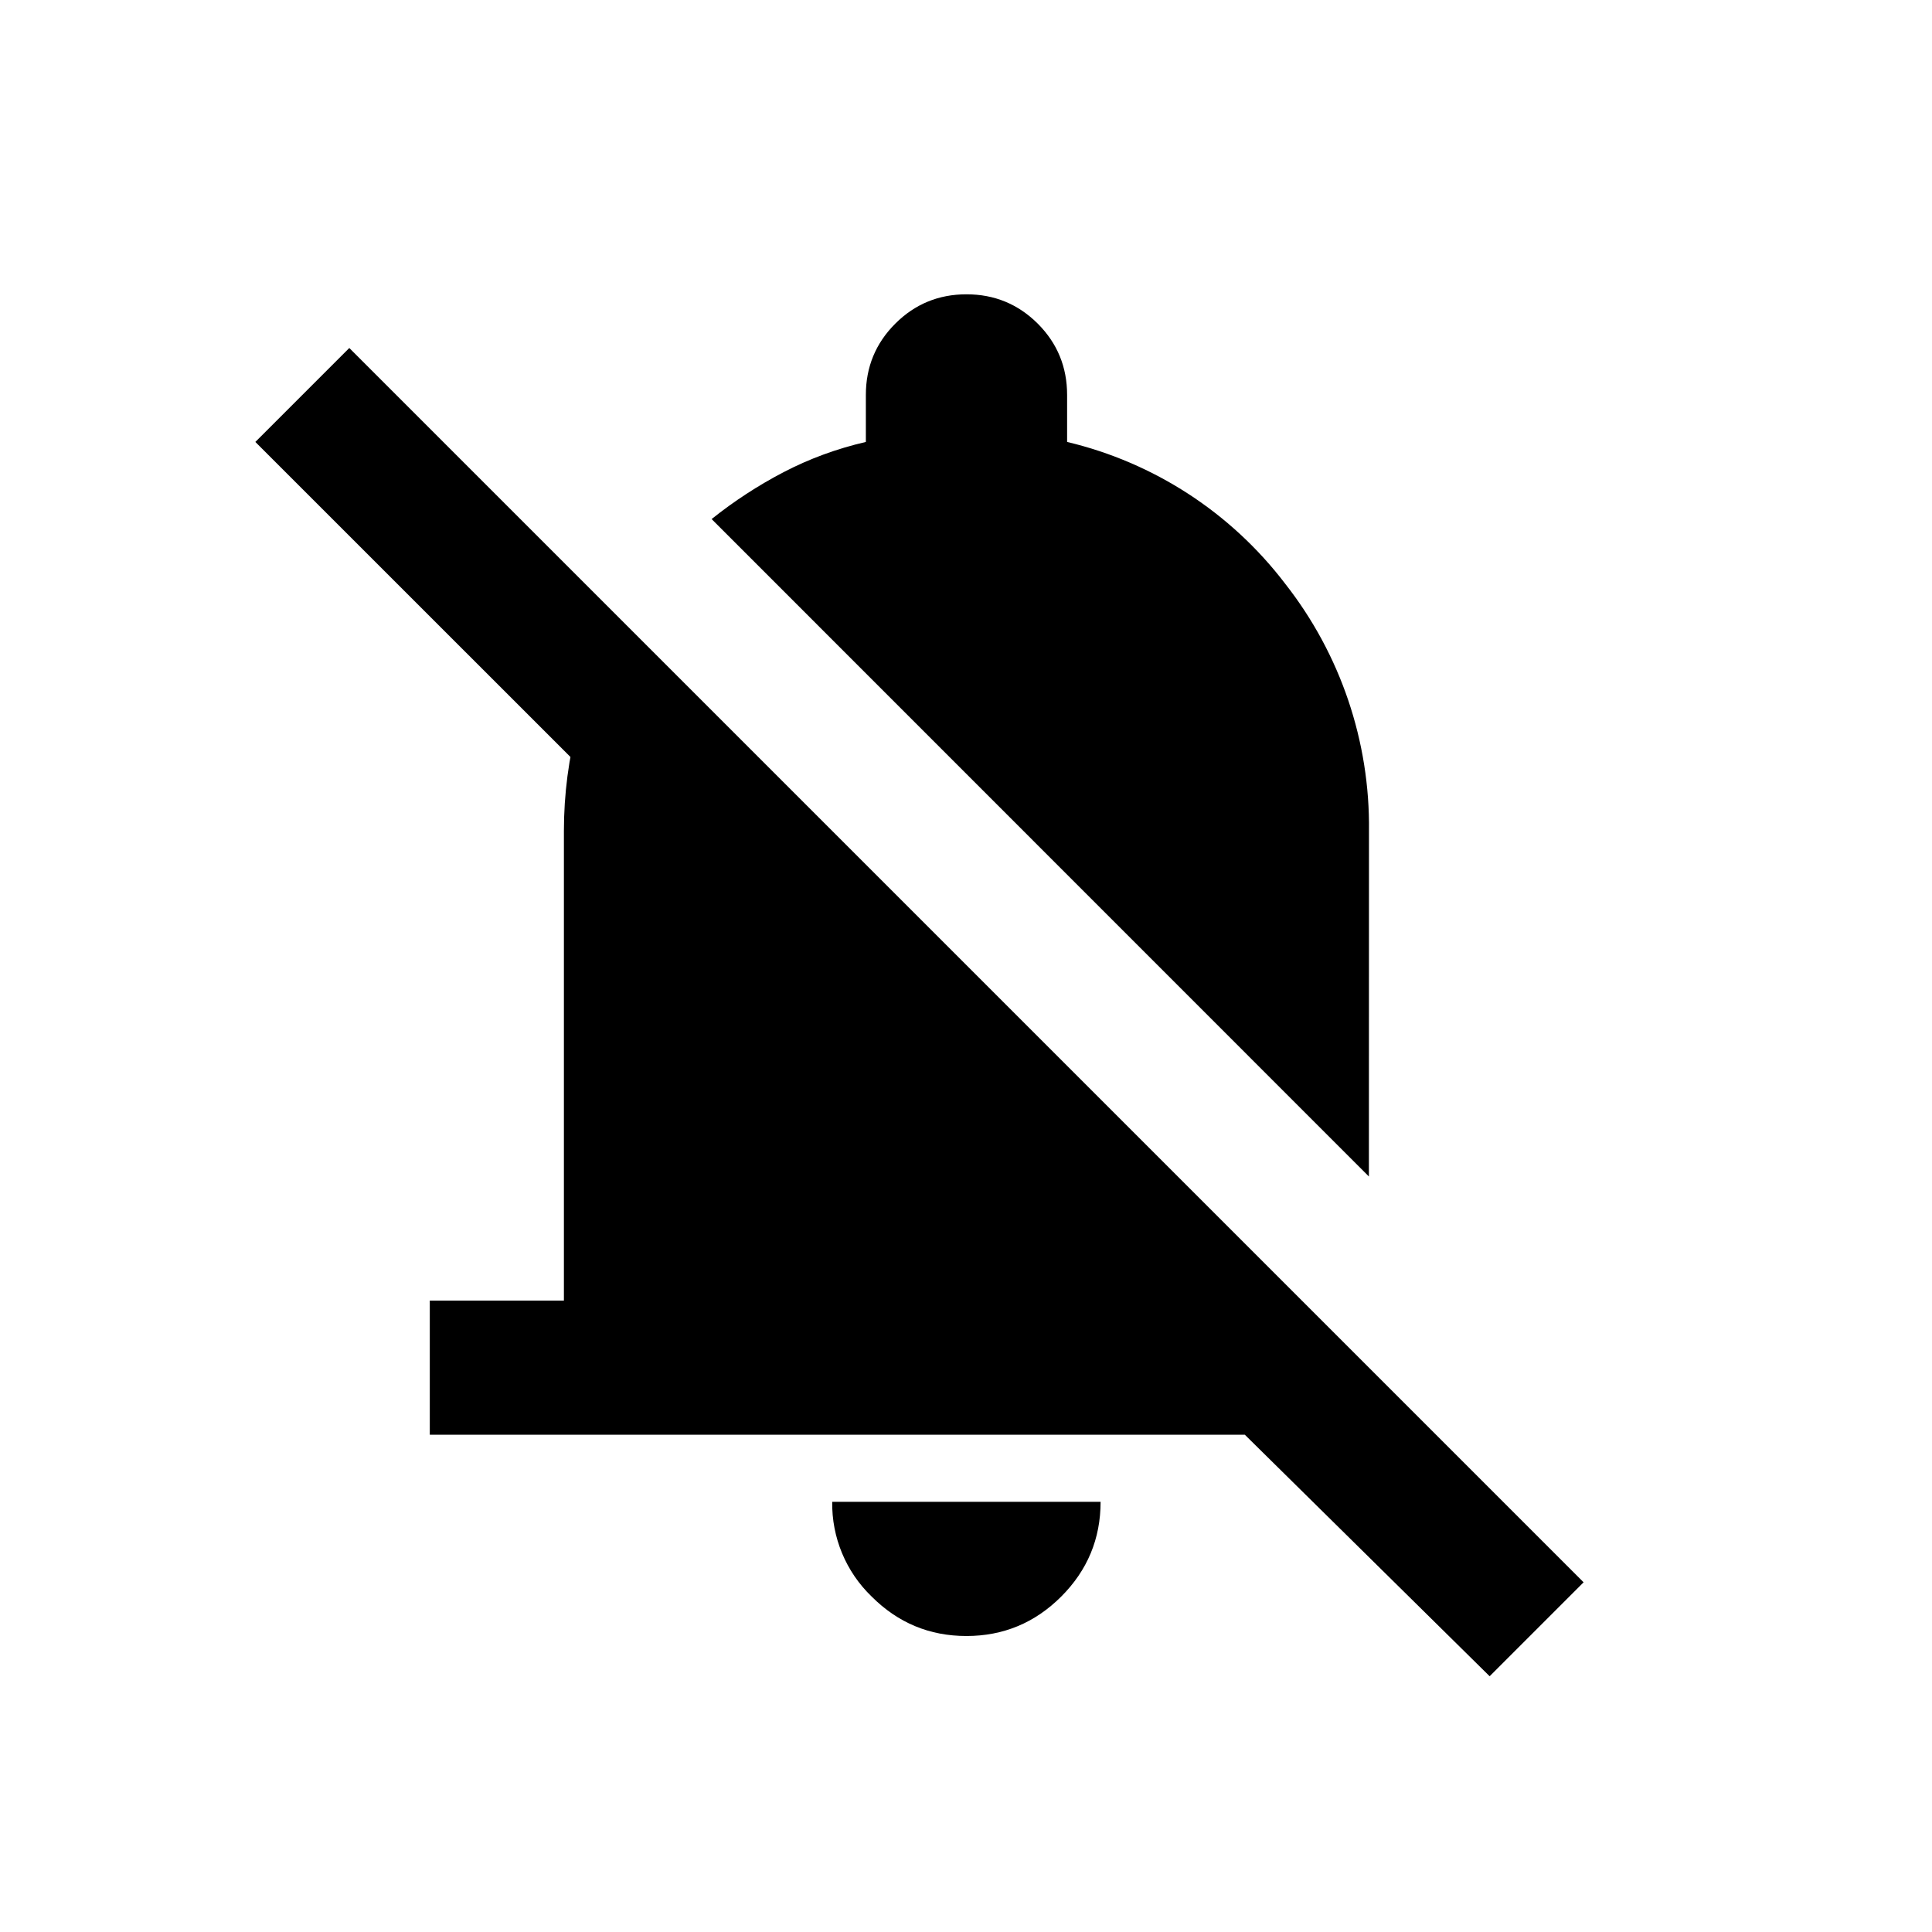
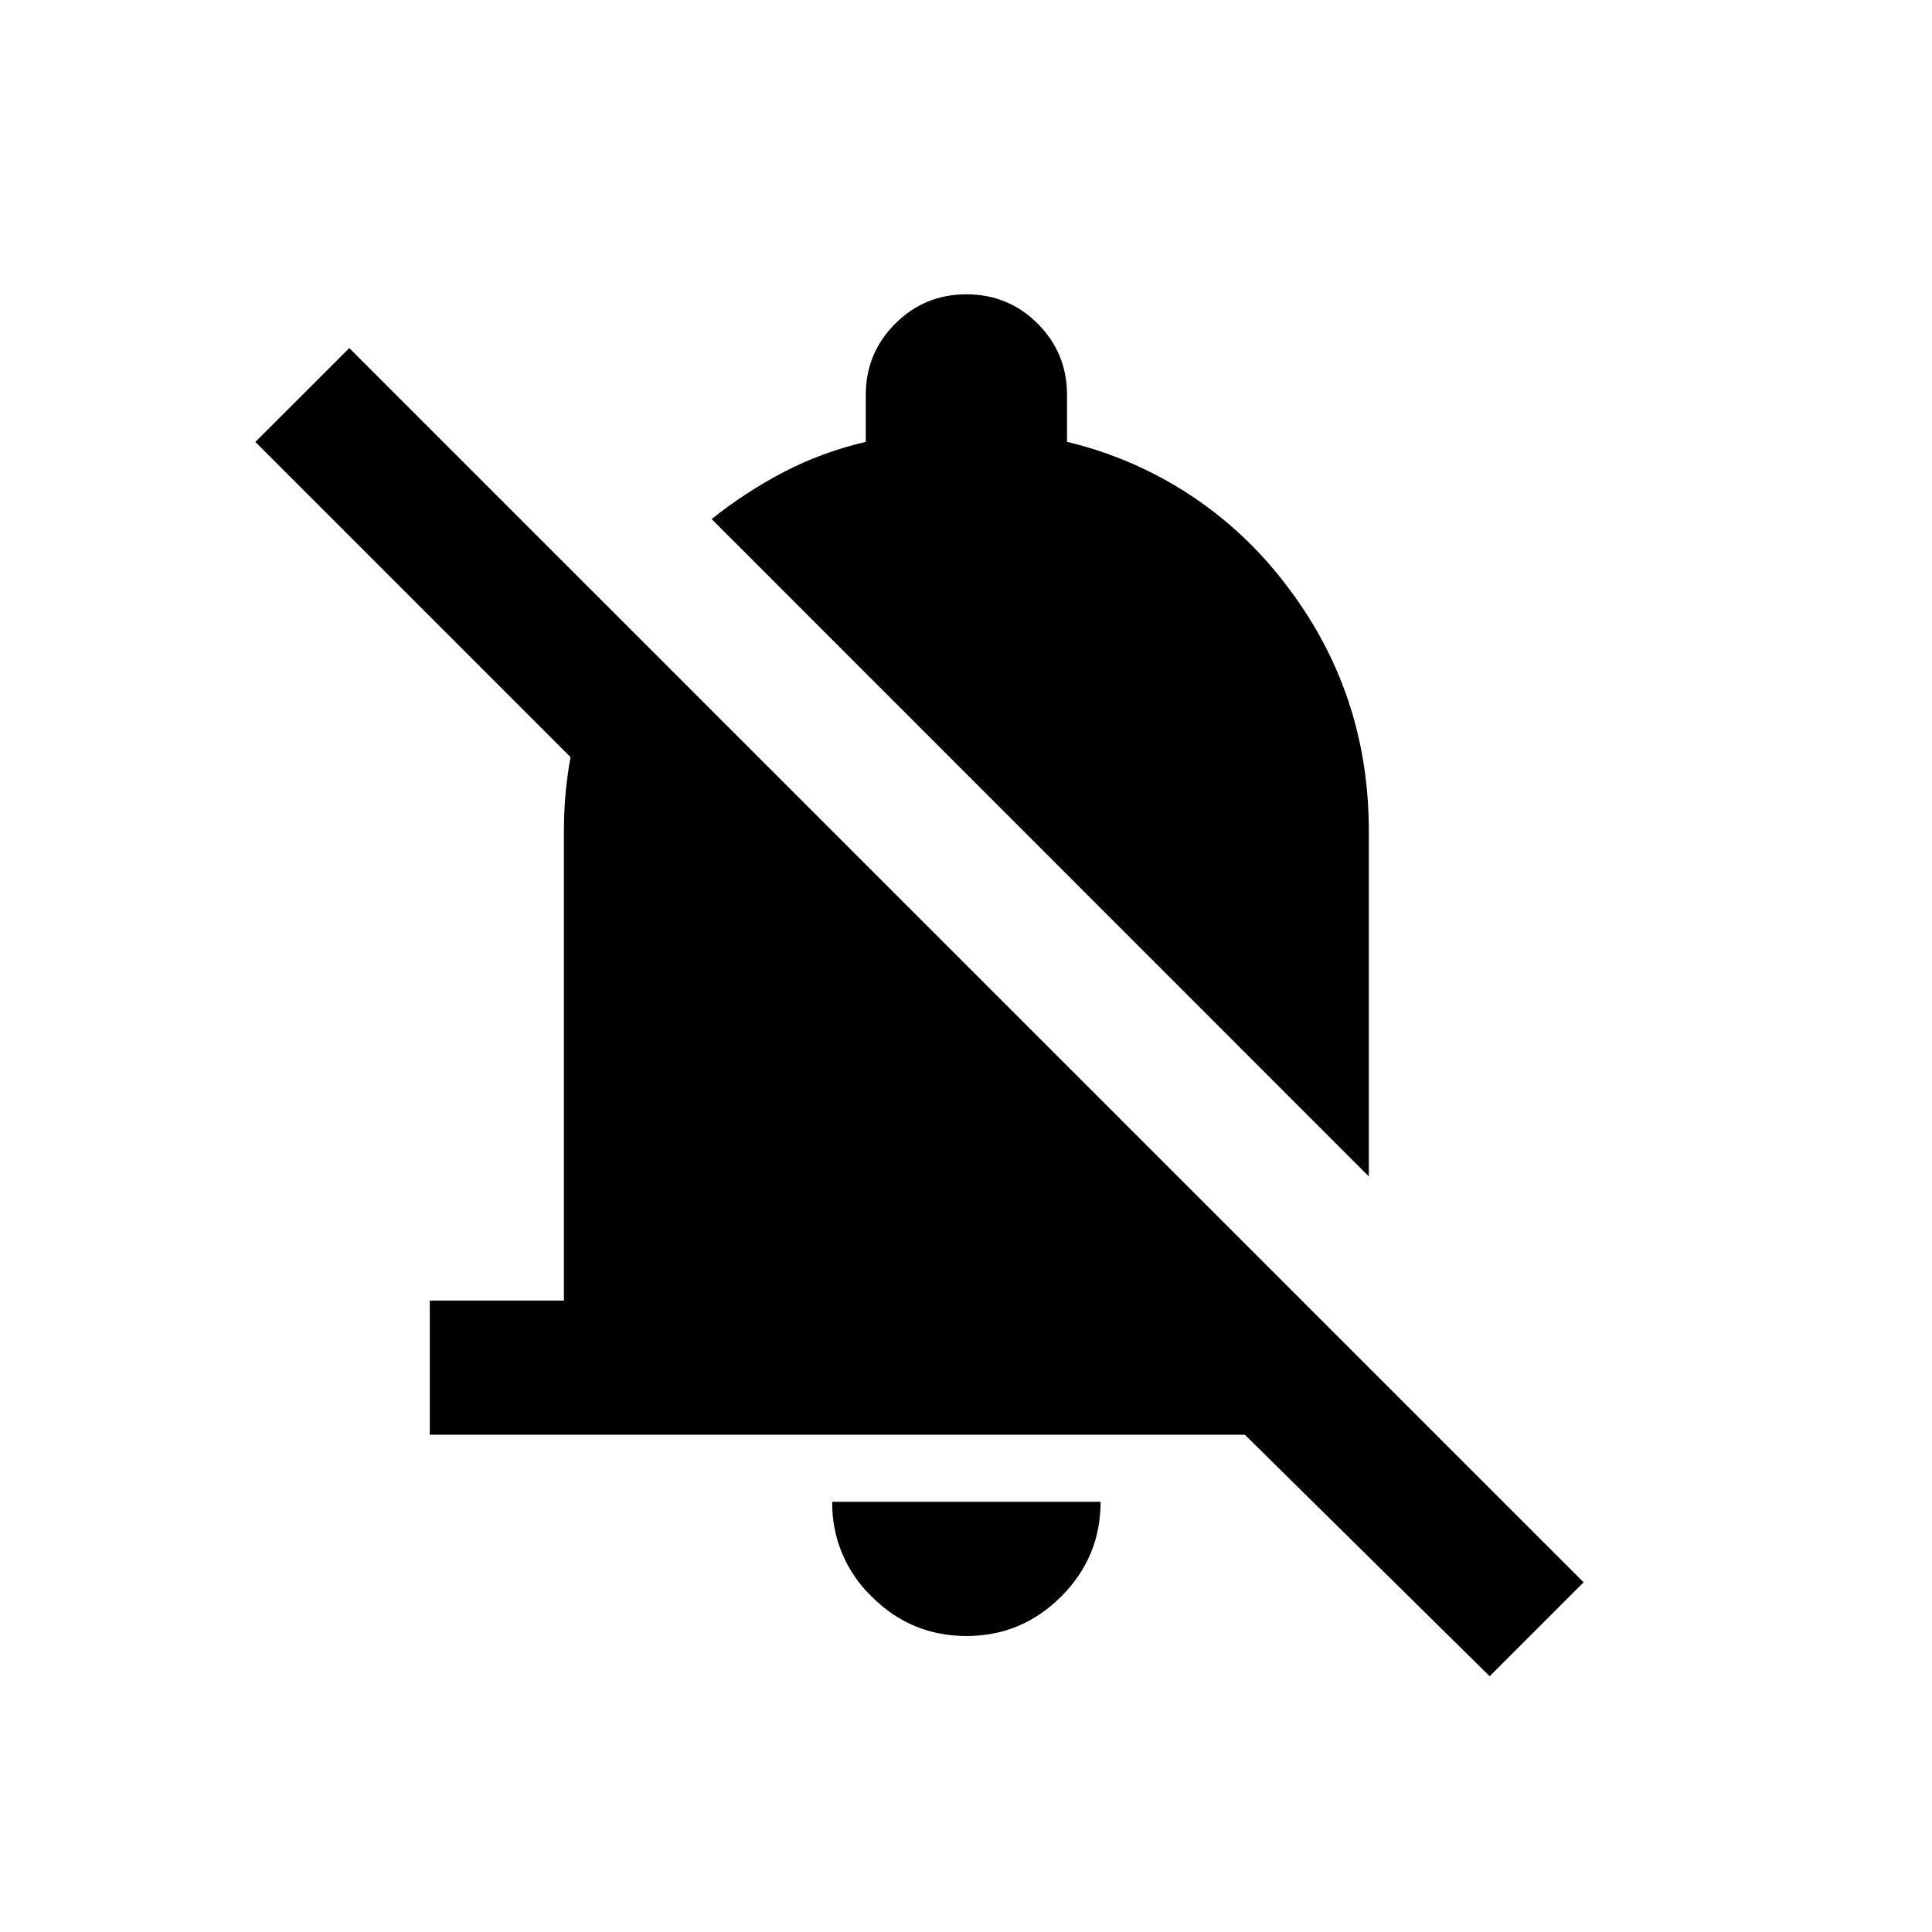
<svg xmlns="http://www.w3.org/2000/svg" viewBox="0 0 24 24" width="24" height="24">
-   <path d="M5.339 17.823v-1.667h1.666v-5.833q0-.687.177-1.354t.532-1.271l2.624 2.625H8.006L3.172 5.49l1.167-1.167 15.333 15.333-1.167 1.167-3.041-3zm11.666-3.208L8.84 6.448a5.5 5.5 0 0 1 .895-.583q.48-.25 1.021-.375v-.584q0-.52.365-.885t.885-.365.886.365q.364.365.364.885v.584a4.8 4.8 0 0 1 2.708 1.76 4.88 4.88 0 0 1 1.042 3.073zm-5 5.708q-.687 0-1.177-.49a1.6 1.6 0 0 1-.49-1.177h3.334q0 .688-.49 1.178-.49.489-1.177.489" />
+   <path d="m19.672 19.656-1.167 1.167-3.041-3H5.339v-1.667h1.666v-5.833q0-.463.082-.918L3.172 5.49l1.167-1.166z" />
+   <path d="M13.672 18.656q0 .687-.49 1.177t-1.177.49q-.687 0-1.177-.49a1.6 1.6 0 0 1-.49-1.177zM12.005 3.656q.521 0 .886.365.364.365.364.885v.583a4.8 4.8 0 0 1 2.709 1.761q1.04 1.344 1.04 3.073v4.291L8.84 6.448q.417-.333.895-.584.48-.249 1.02-.375v-.583q0-.52.366-.885.364-.365.885-.365" />
</svg>
